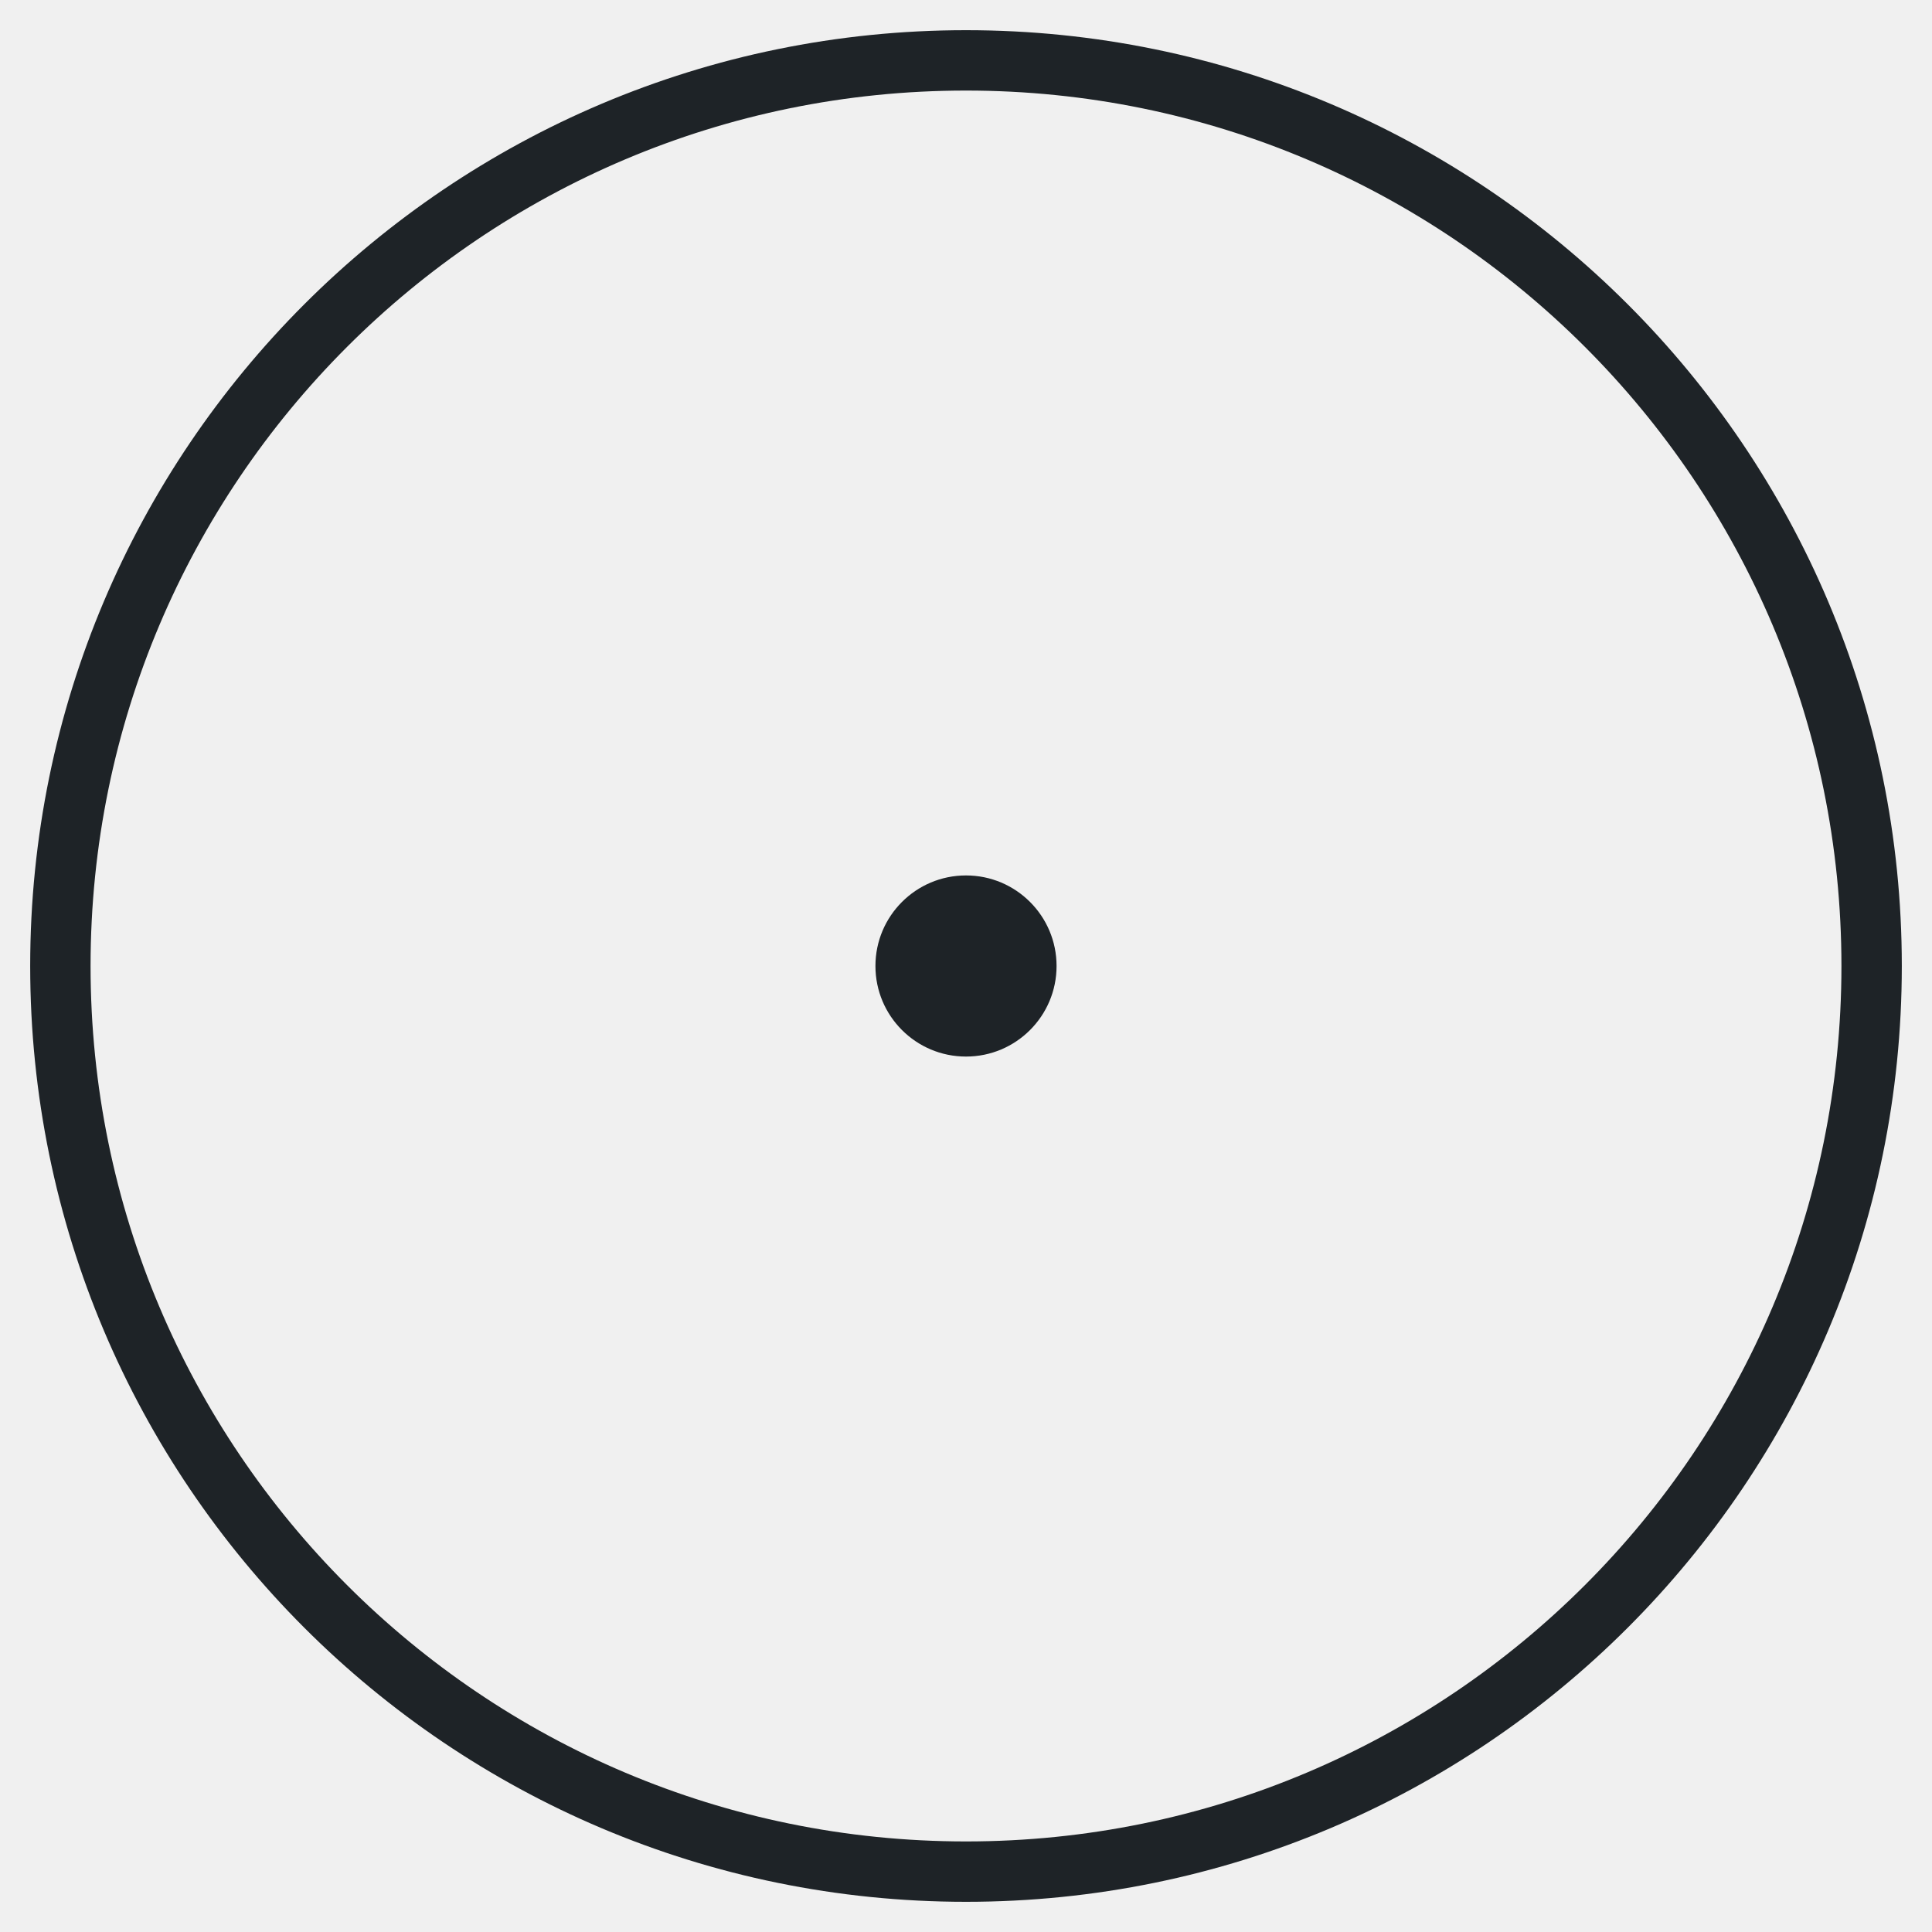
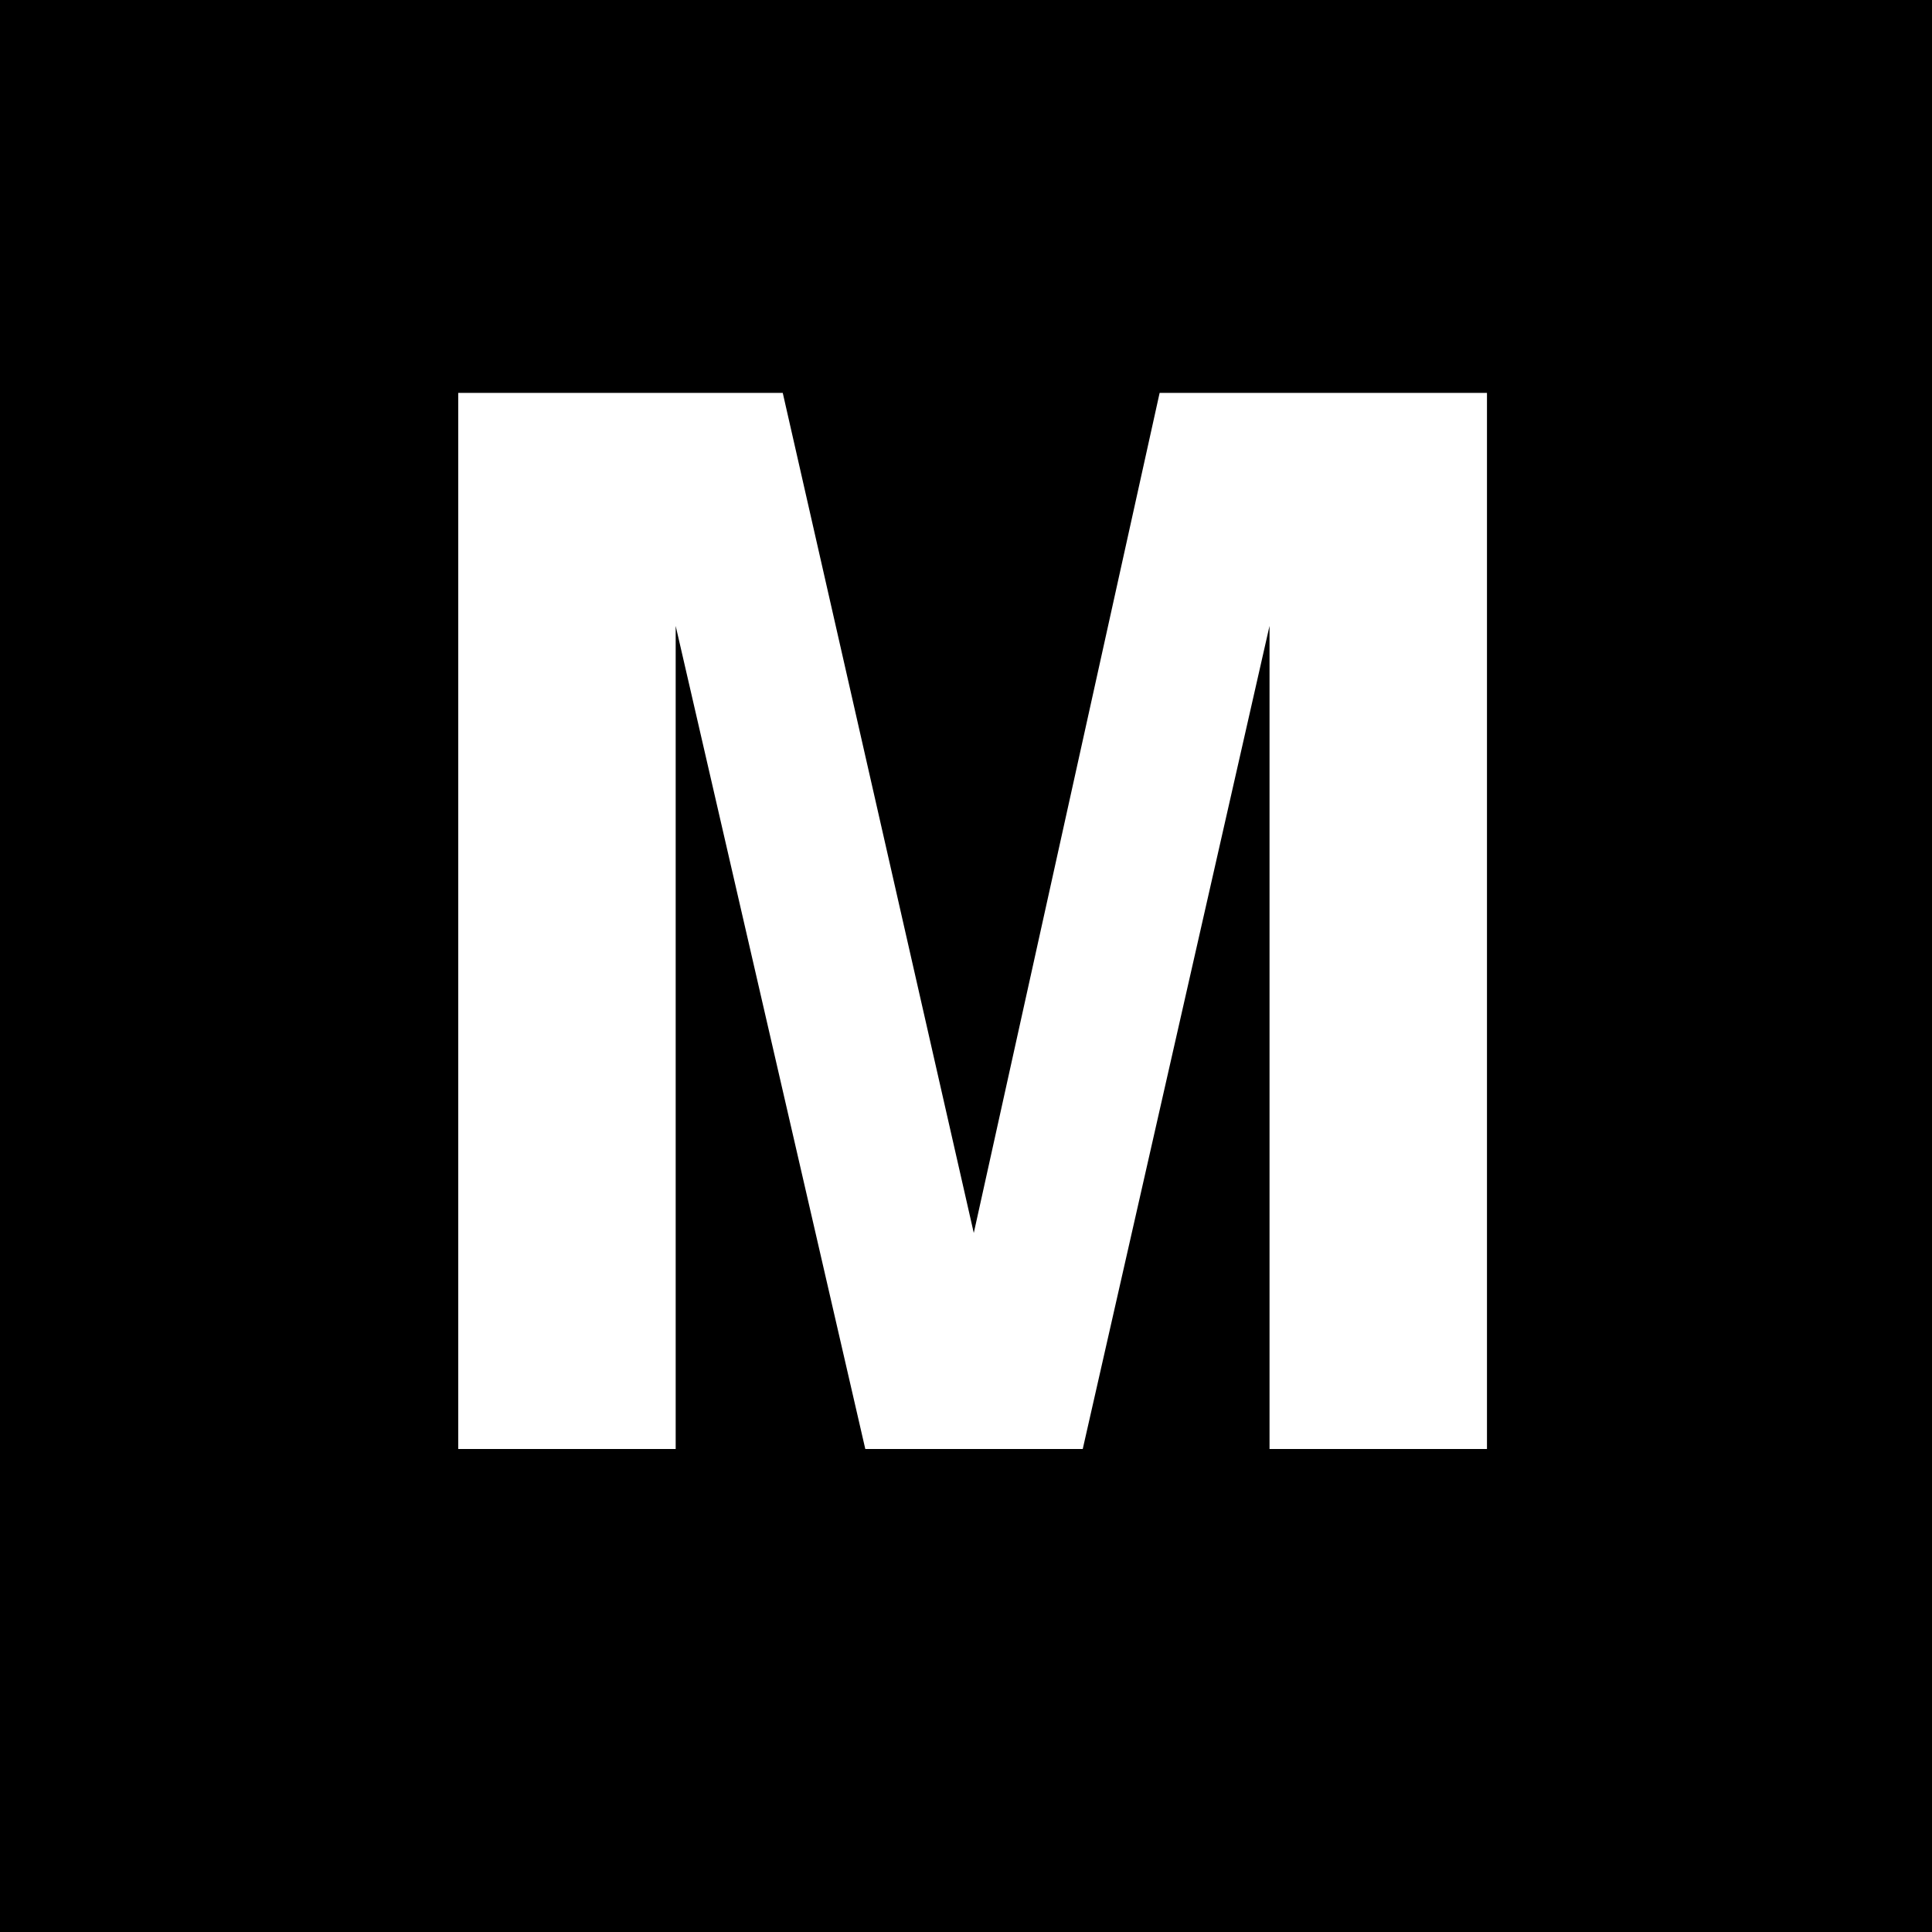
<svg xmlns="http://www.w3.org/2000/svg" viewBox="0 0 64 64">
-   <circle cx="32" cy="32" r="30" fill="none" stroke="#1e2327" stroke-width="2" />
-   <circle cx="32" cy="32" r="3" fill="#1e2327" />
+   <rect width="64" height="64" fill="#000" />
+   <text x="32" y="48" text-anchor="middle" font-family="Helvetica, Arial, sans-serif" font-weight="700" font-size="48" fill="#fff">M</text>
</svg>
